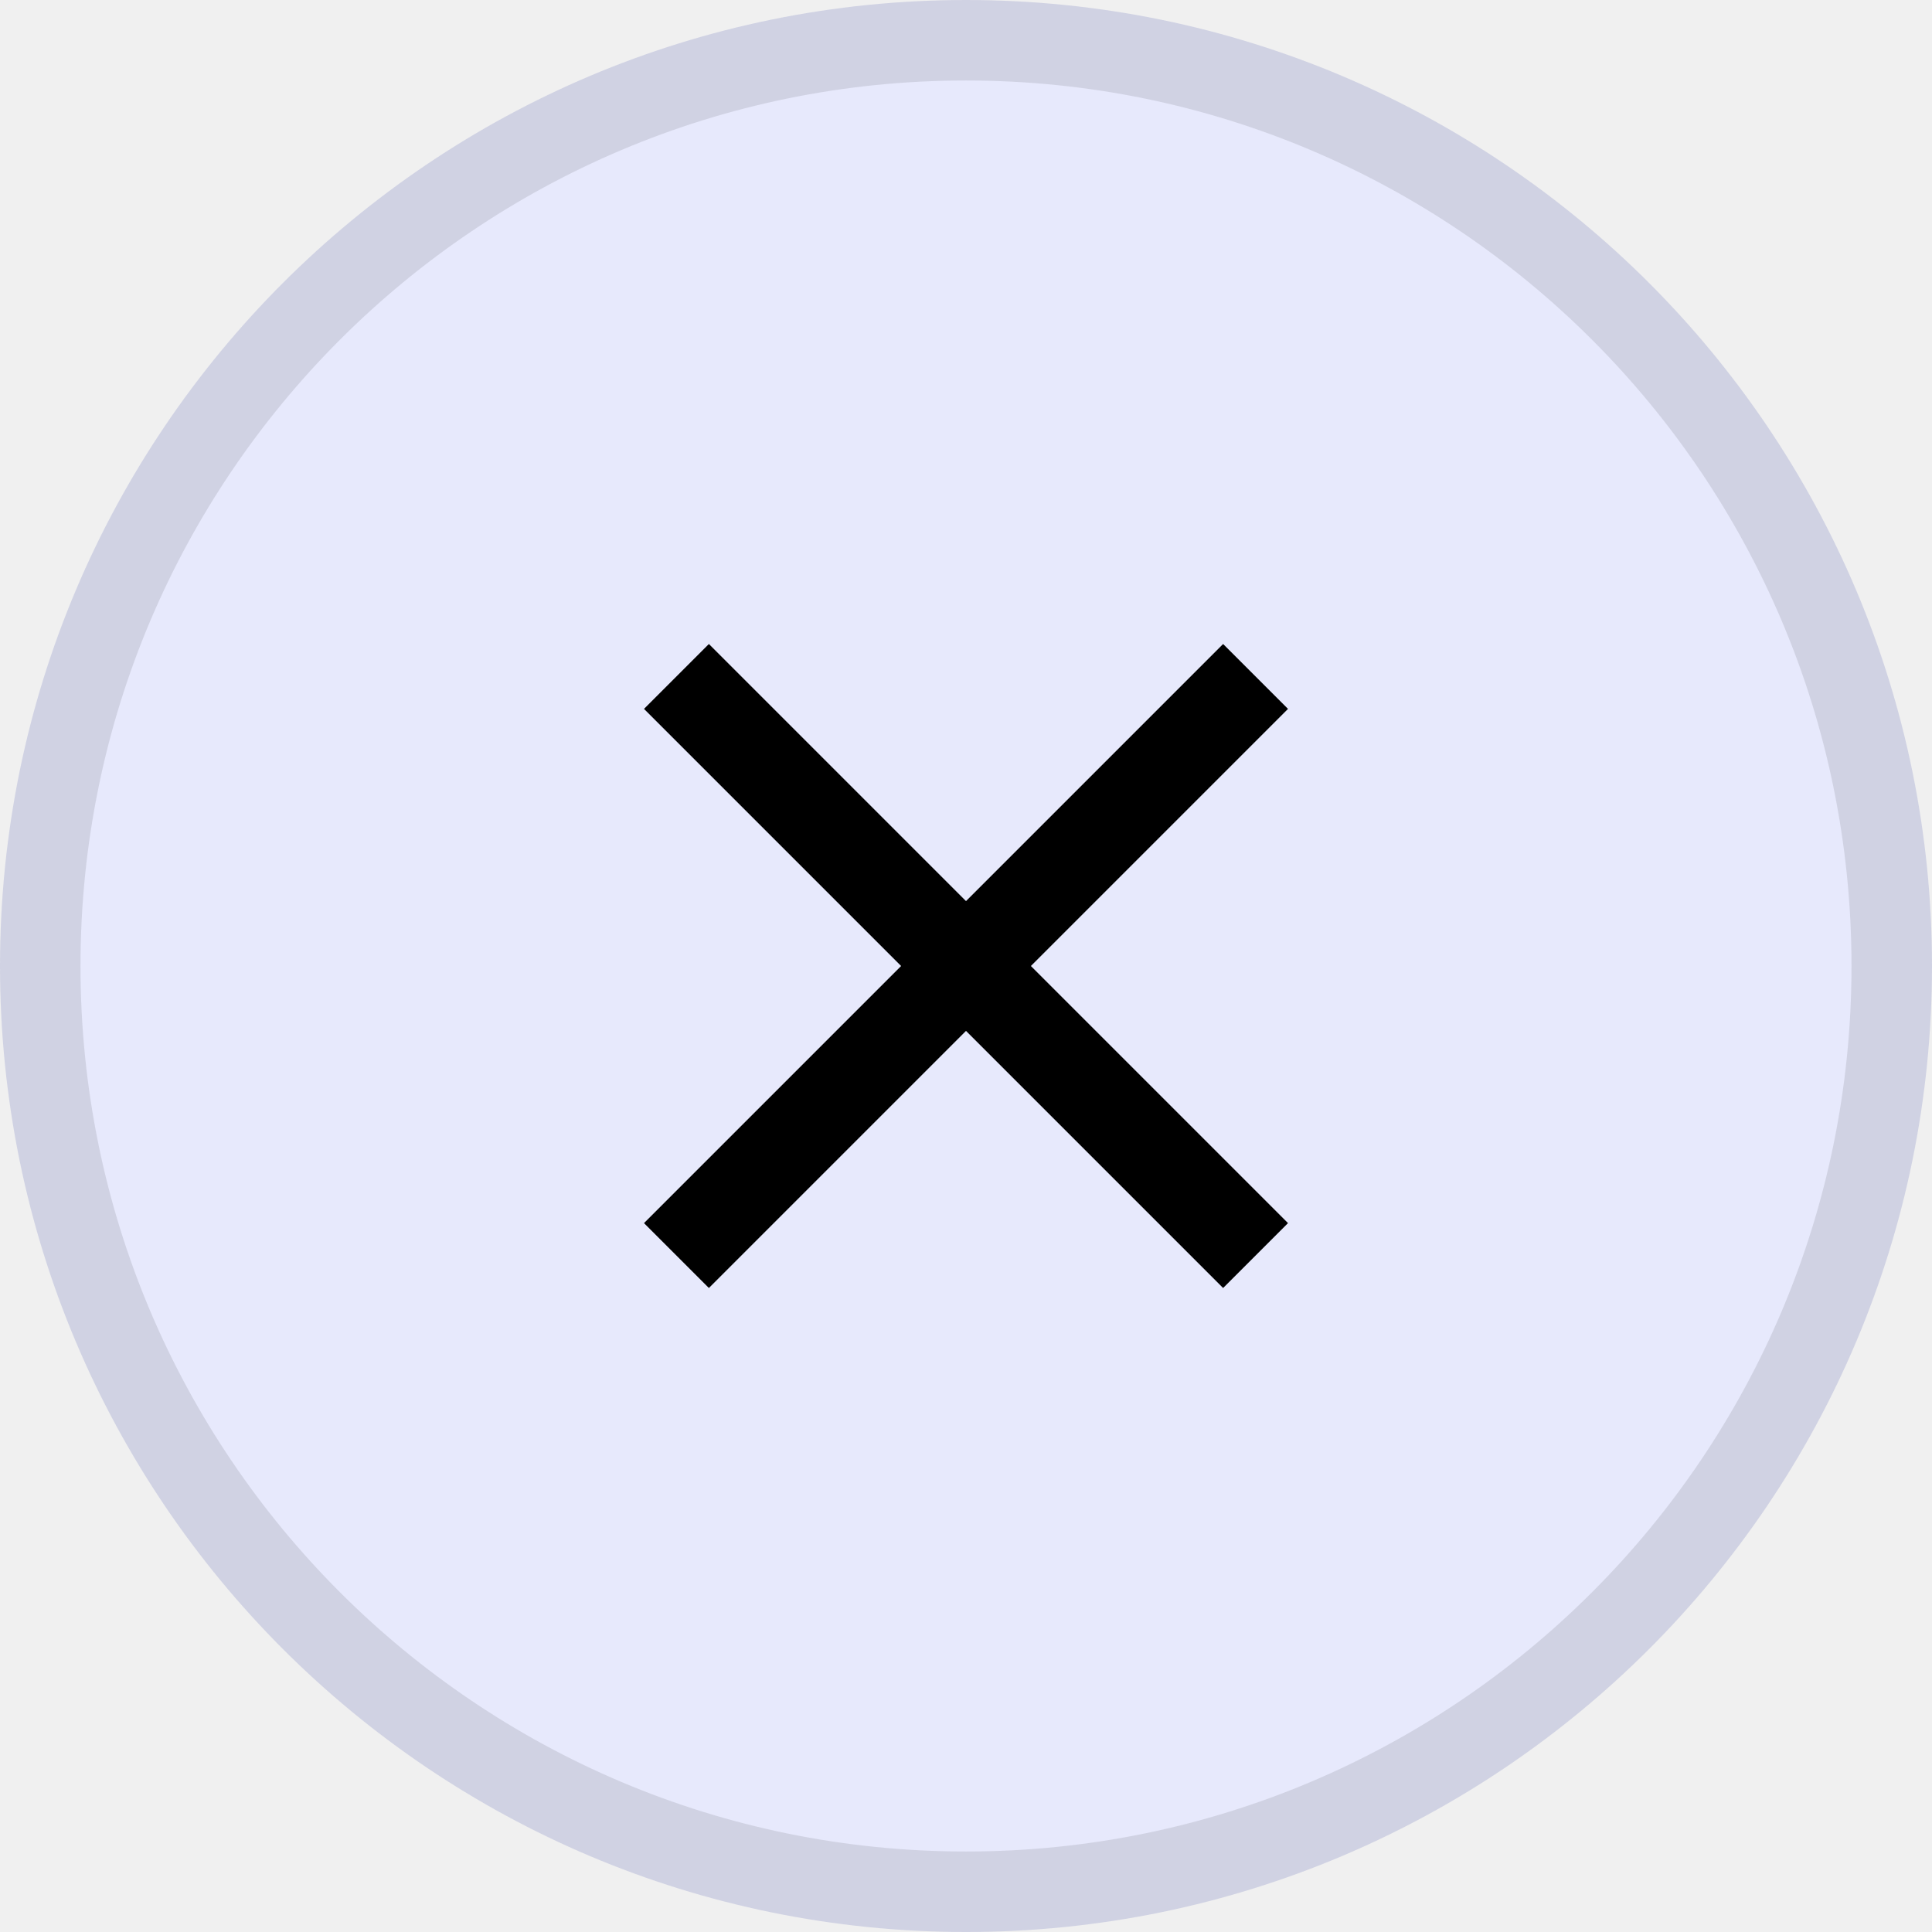
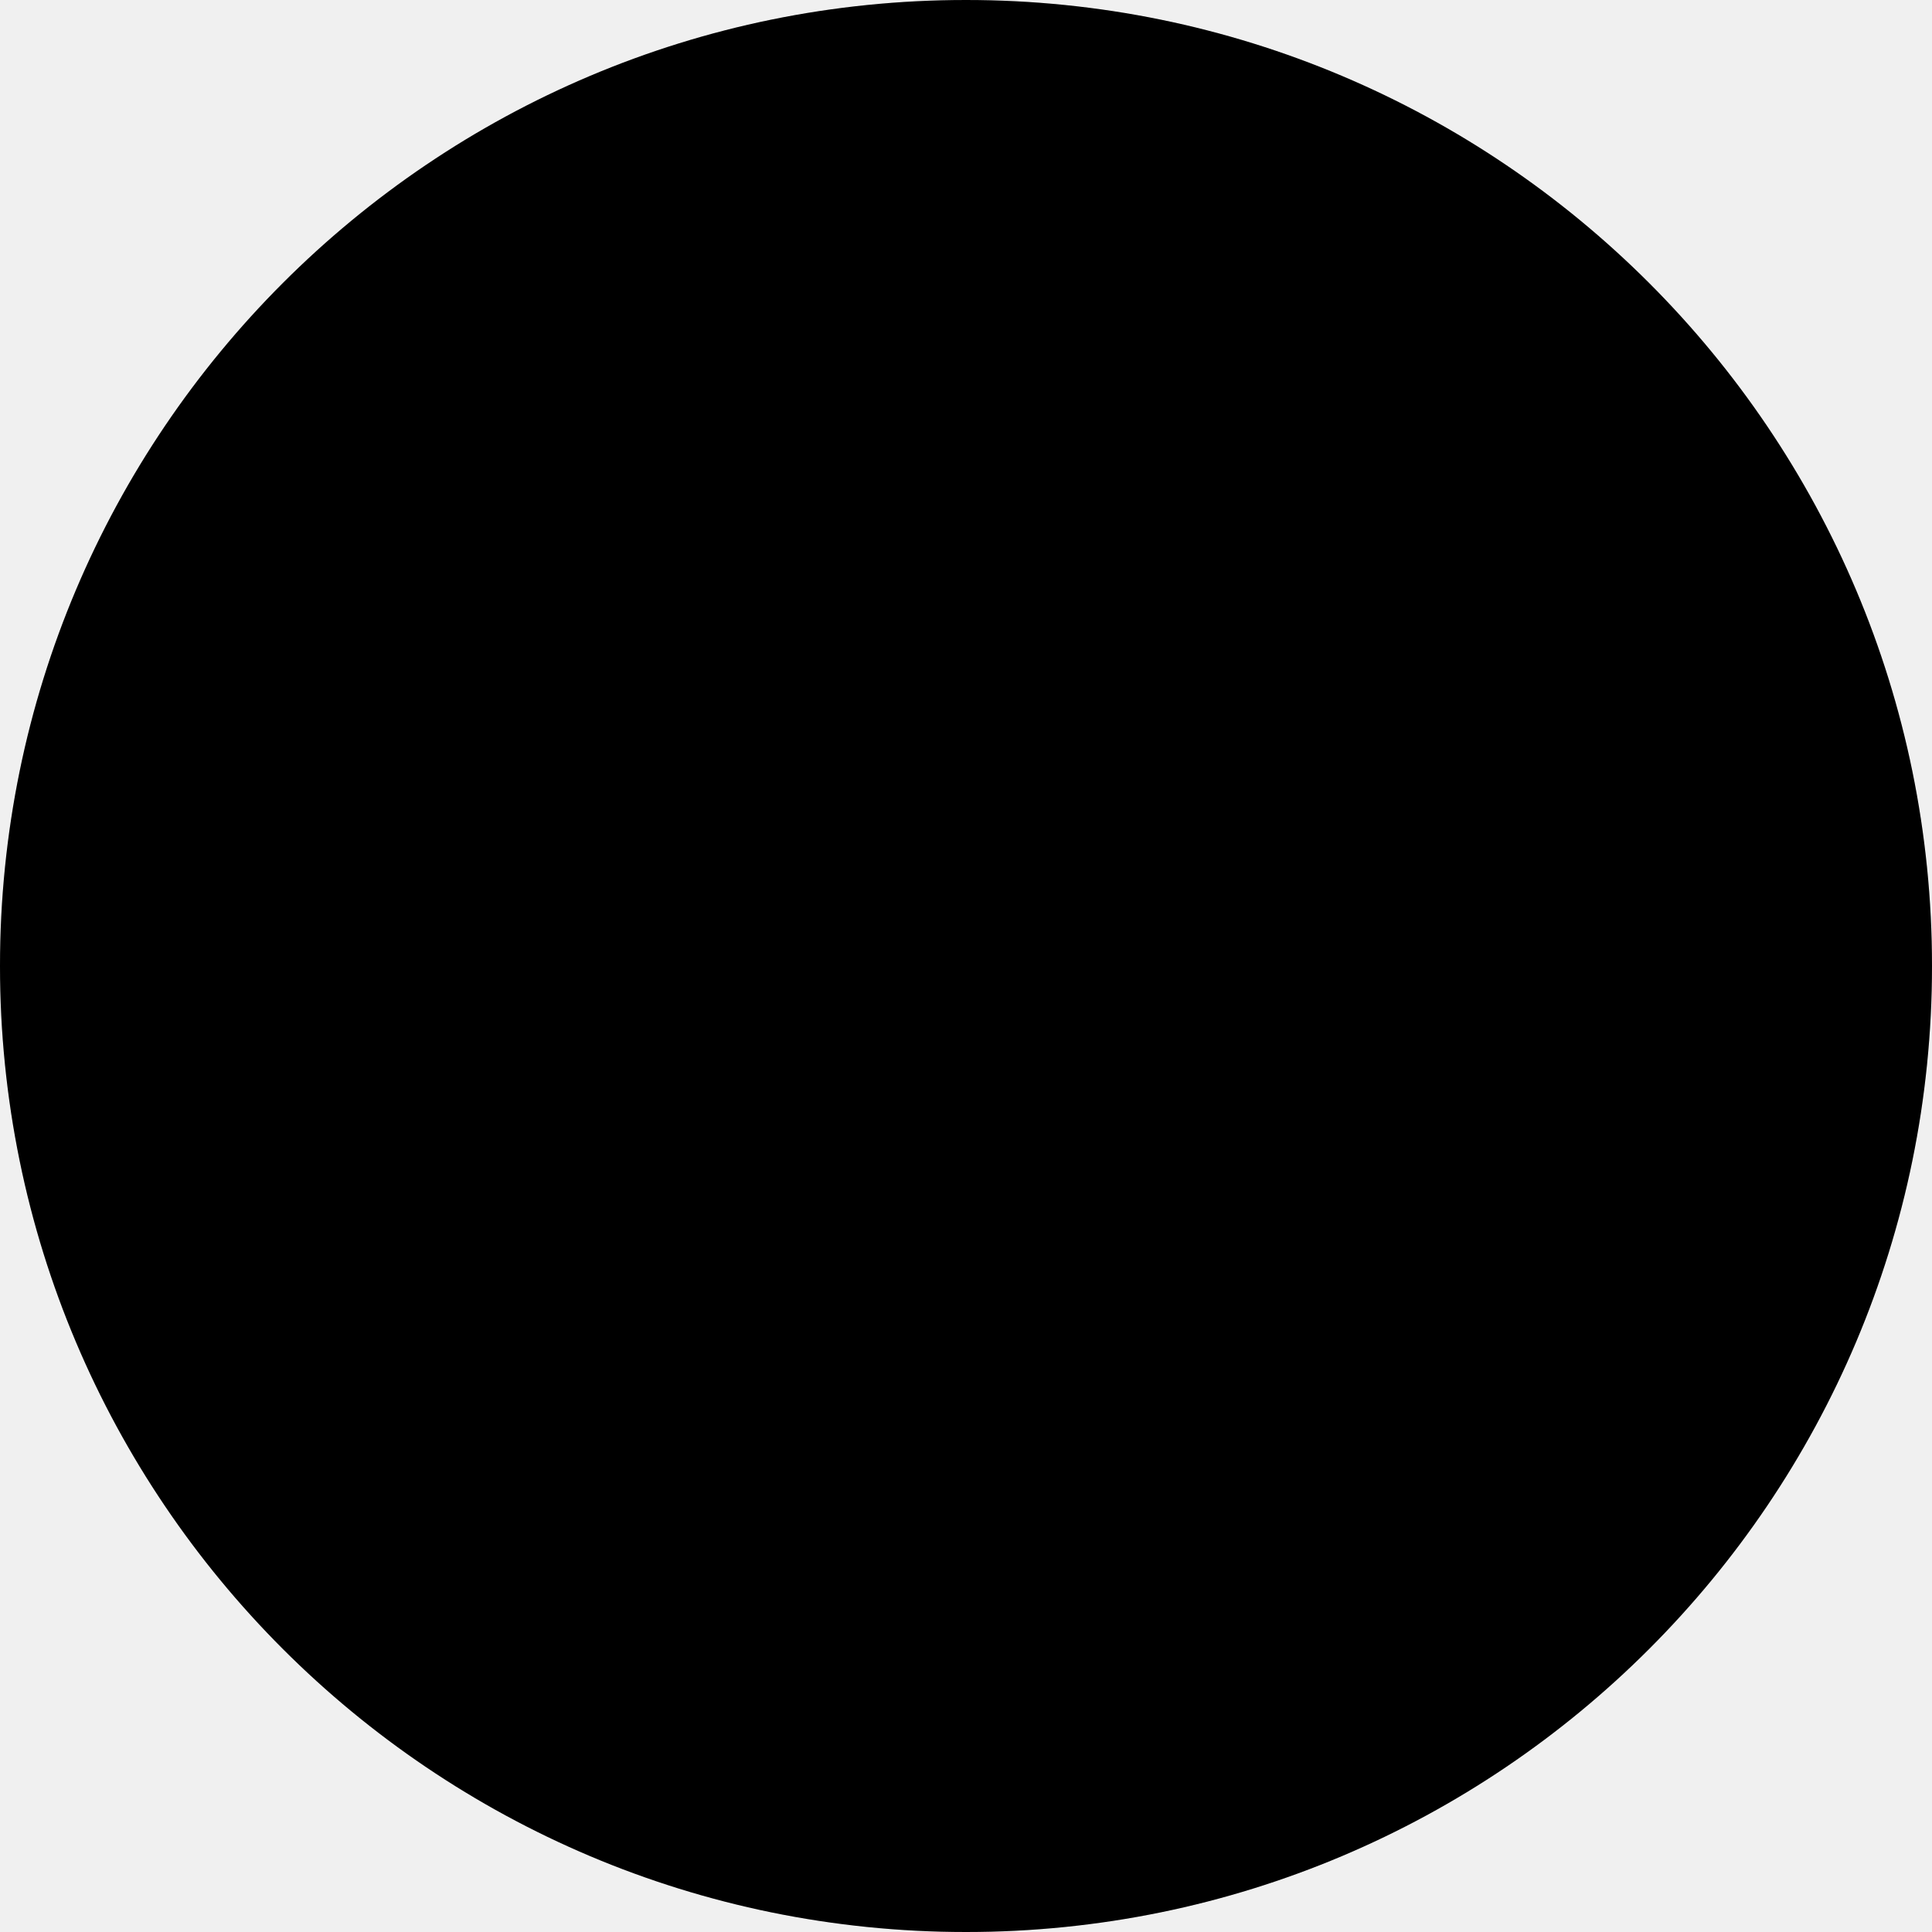
- <svg width="24" height="24" fill="none">
-   <circle cx="12" cy="12" r="12" fill="#E7E9FC" />
+ <svg width="24" height="24">
+   <circle cx="12" cy="12" r="12" />
  <circle cx="12" cy="12" r="11.5" stroke="#000" stroke-opacity=".1" />
  <g clip-path="url(#a)">
    <path fill="#000" d="M16 8.806 15.194 8 12 11.194 8.806 8 8 8.806 11.194 12 8 15.194l.806.806L12 12.806 15.194 16l.806-.806L12.806 12 16 8.806Z" />
  </g>
  <defs>
    <clipPath id="a">
      <path fill="#fff" d="M8 8h8v8H8z" />
    </clipPath>
  </defs>
</svg>
